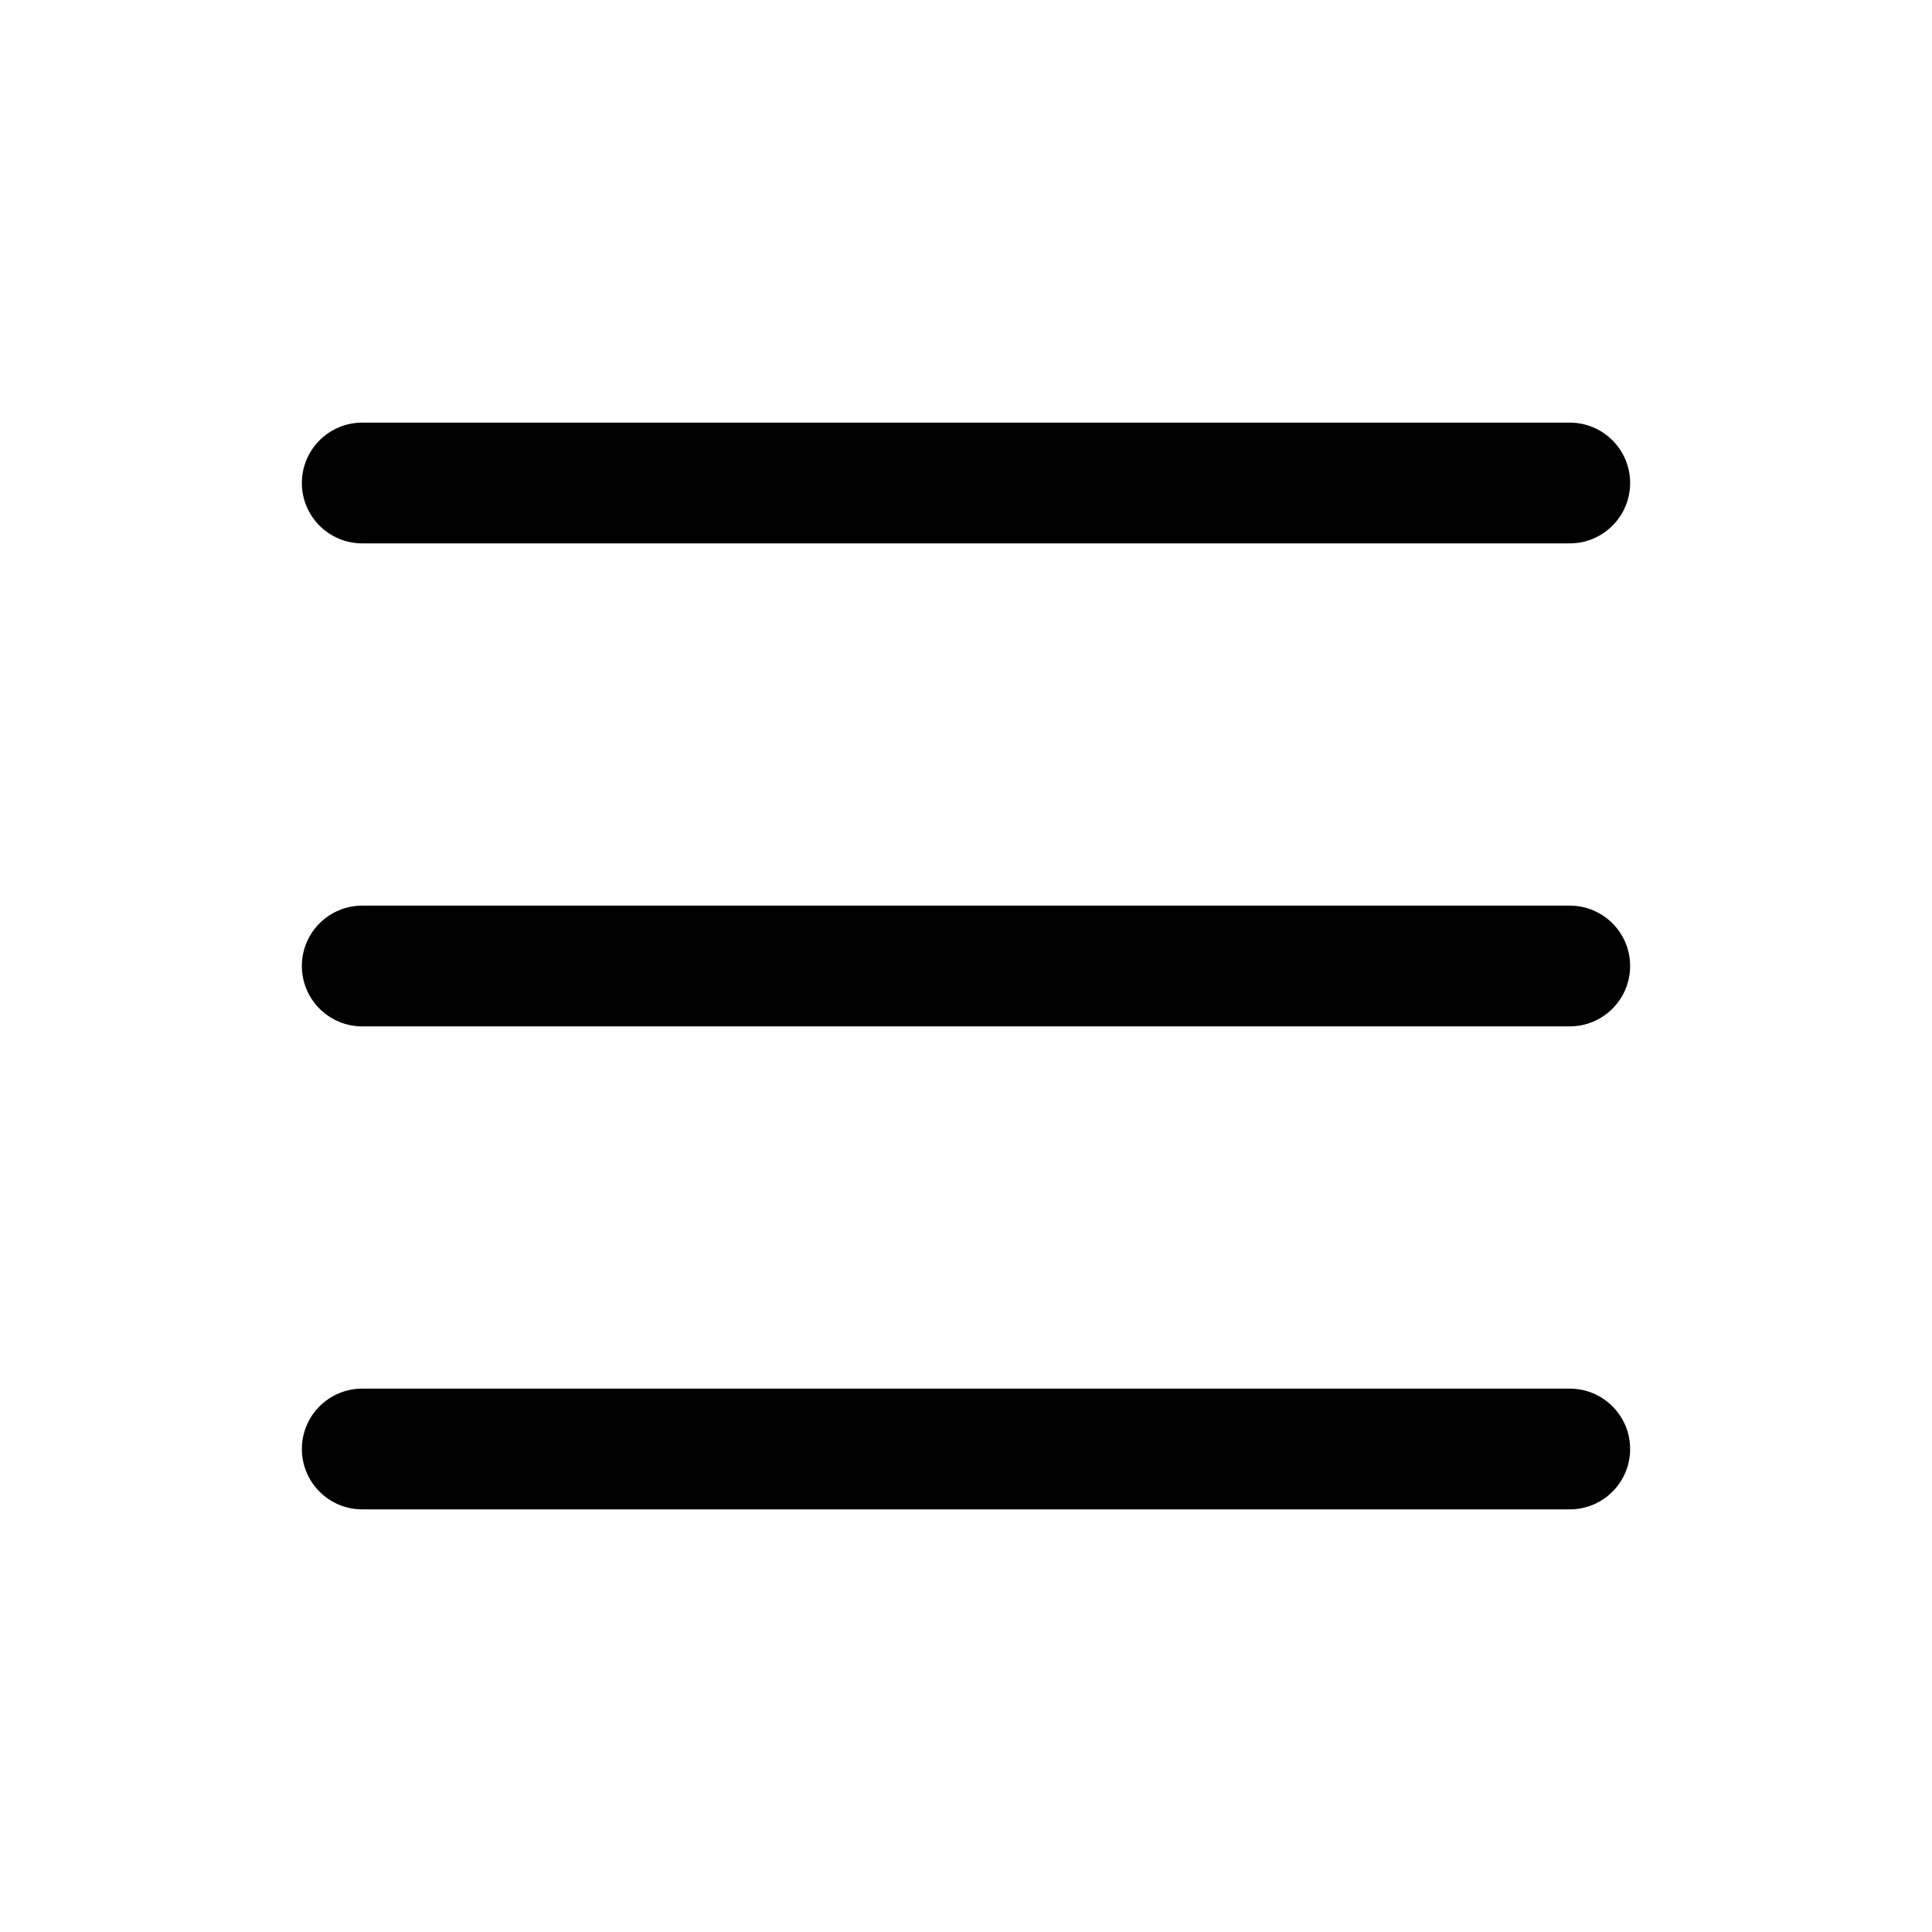
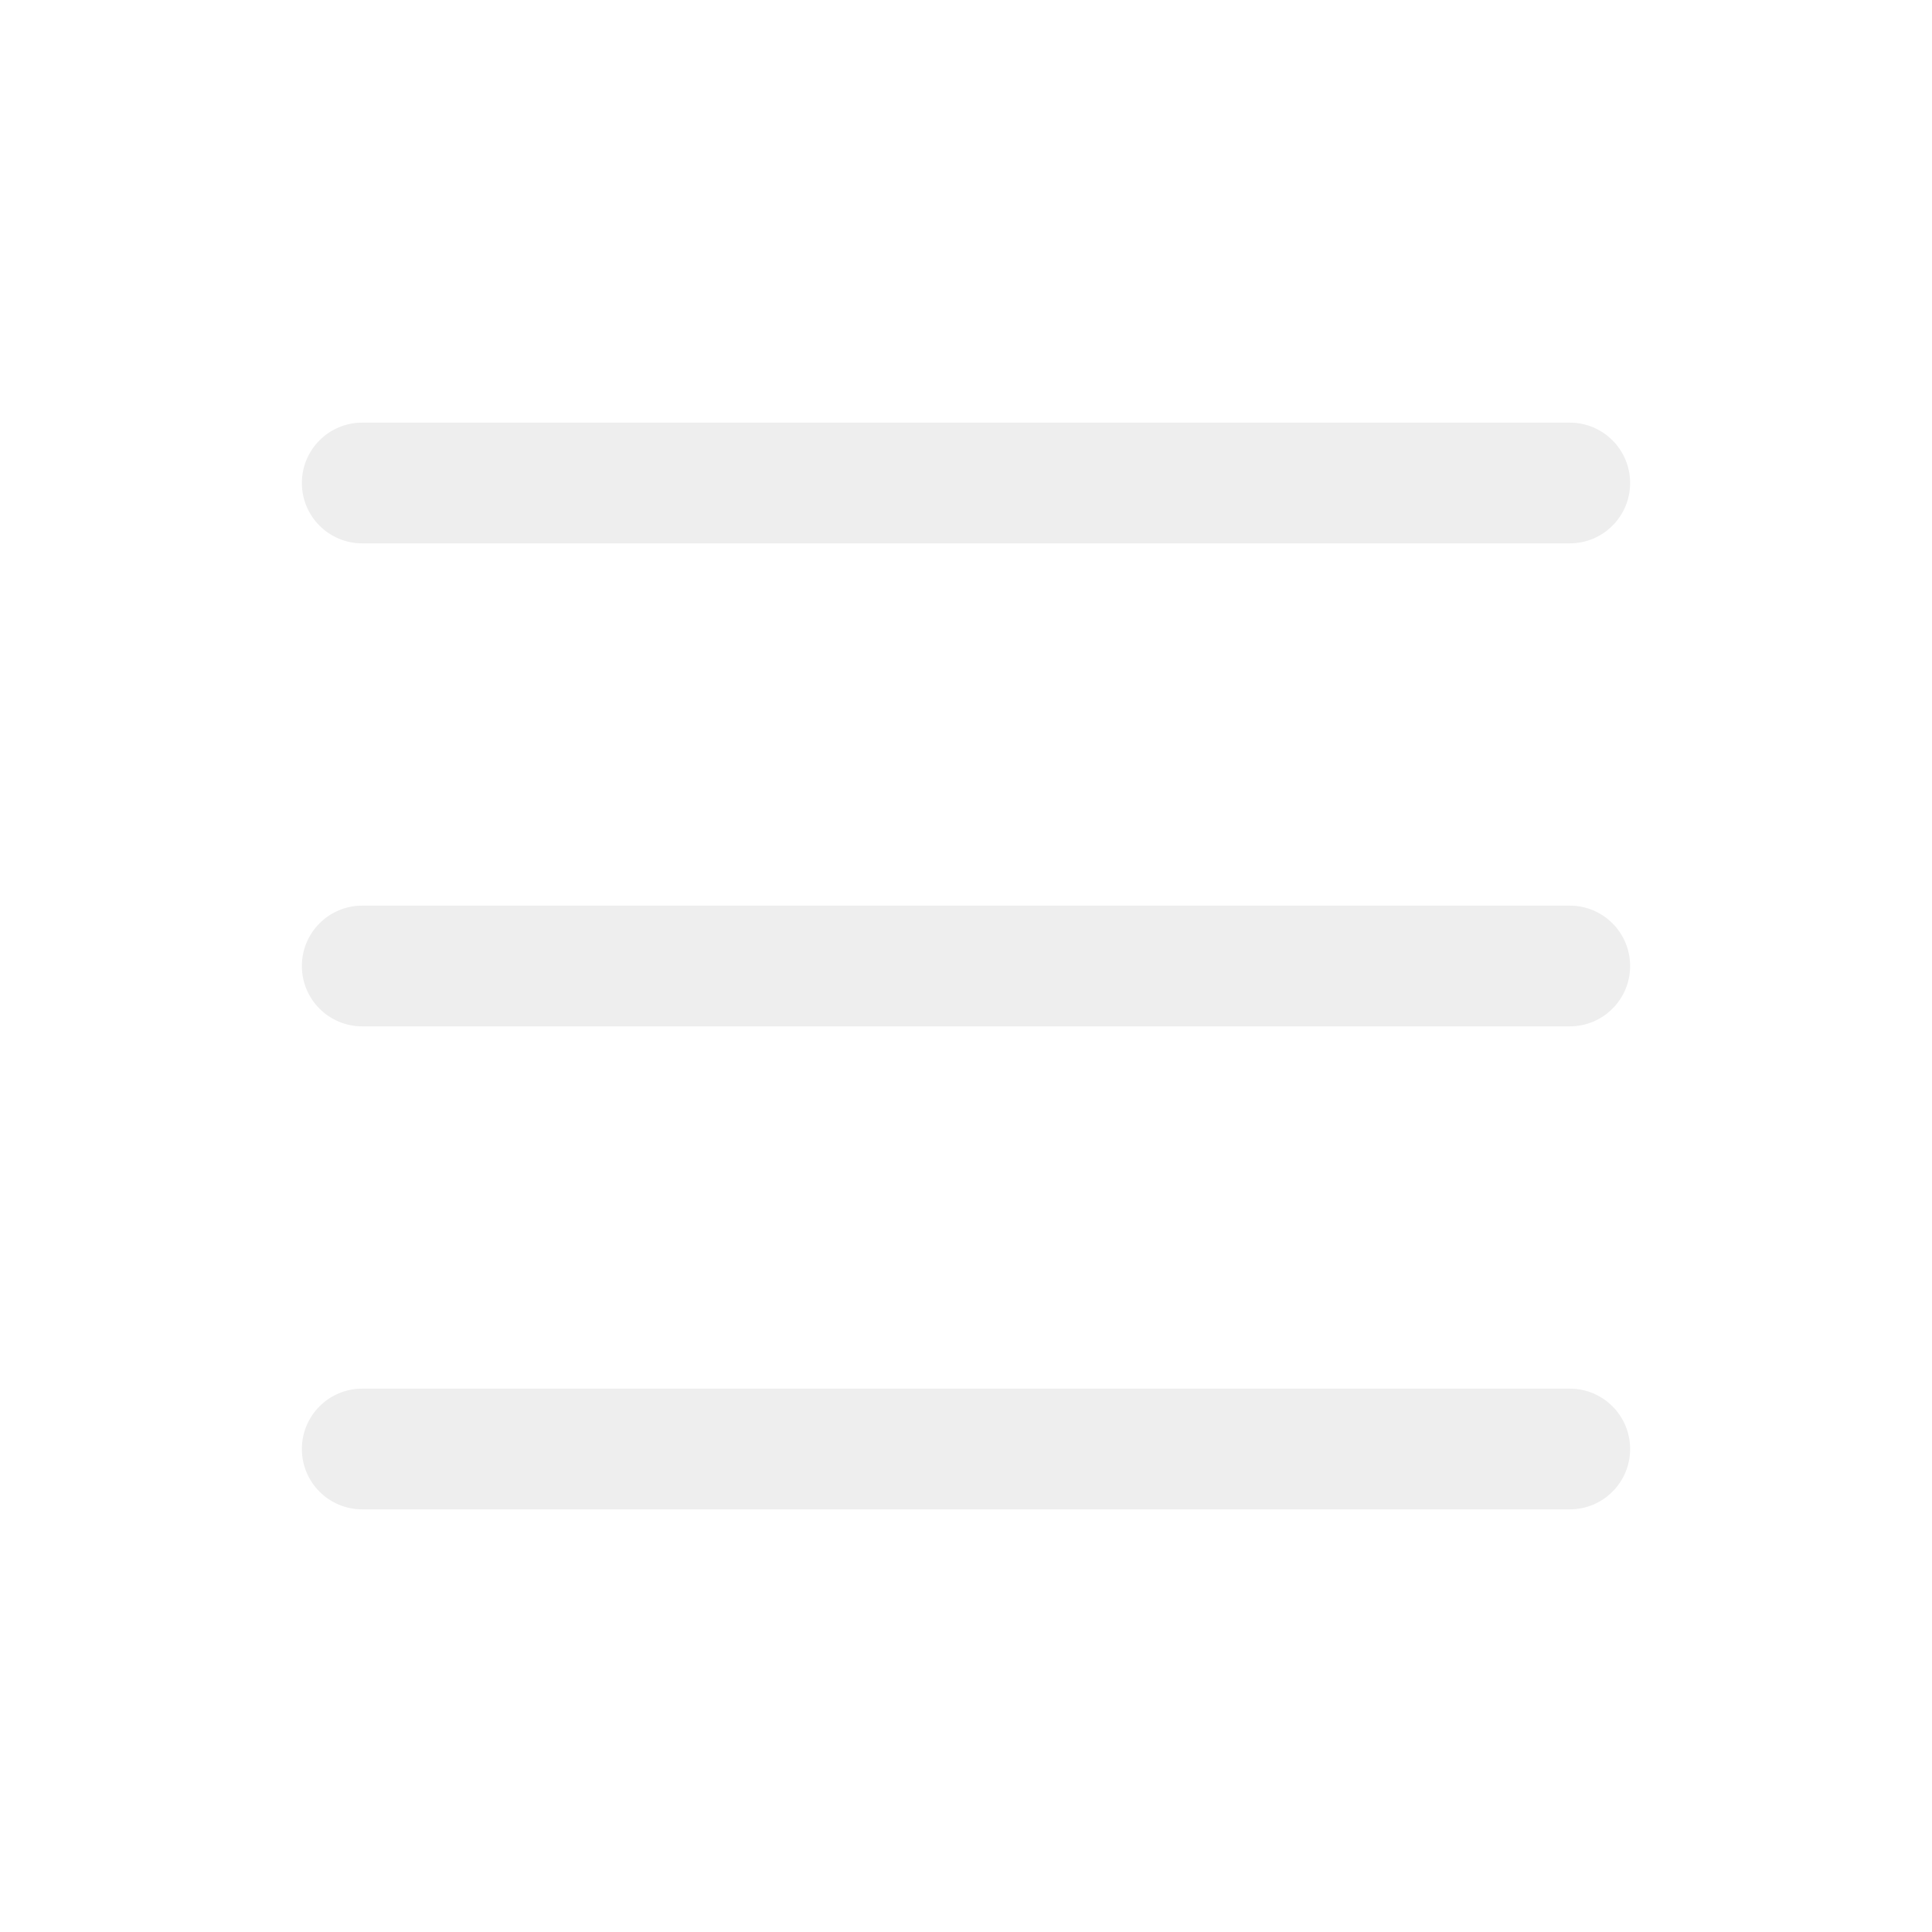
- <svg xmlns="http://www.w3.org/2000/svg" width="16" height="16" fill="currentColor" class="bi bi-list" viewBox="0 0 16 16">
+ <svg xmlns="http://www.w3.org/2000/svg" width="24" height="24" fill="#eee" class="bi bi-list" viewBox="0 0 16 16">
  <path fill-rule="evenodd" d="M2.5 12a.5.5 0 0 1 .5-.5h10a.5.5 0 0 1 0 1H3a.5.5 0 0 1-.5-.5zm0-4a.5.5 0 0 1 .5-.5h10a.5.5 0 0 1 0 1H3a.5.5 0 0 1-.5-.5zm0-4a.5.5 0 0 1 .5-.5h10a.5.5 0 0 1 0 1H3a.5.5 0 0 1-.5-.5z" />
</svg>
